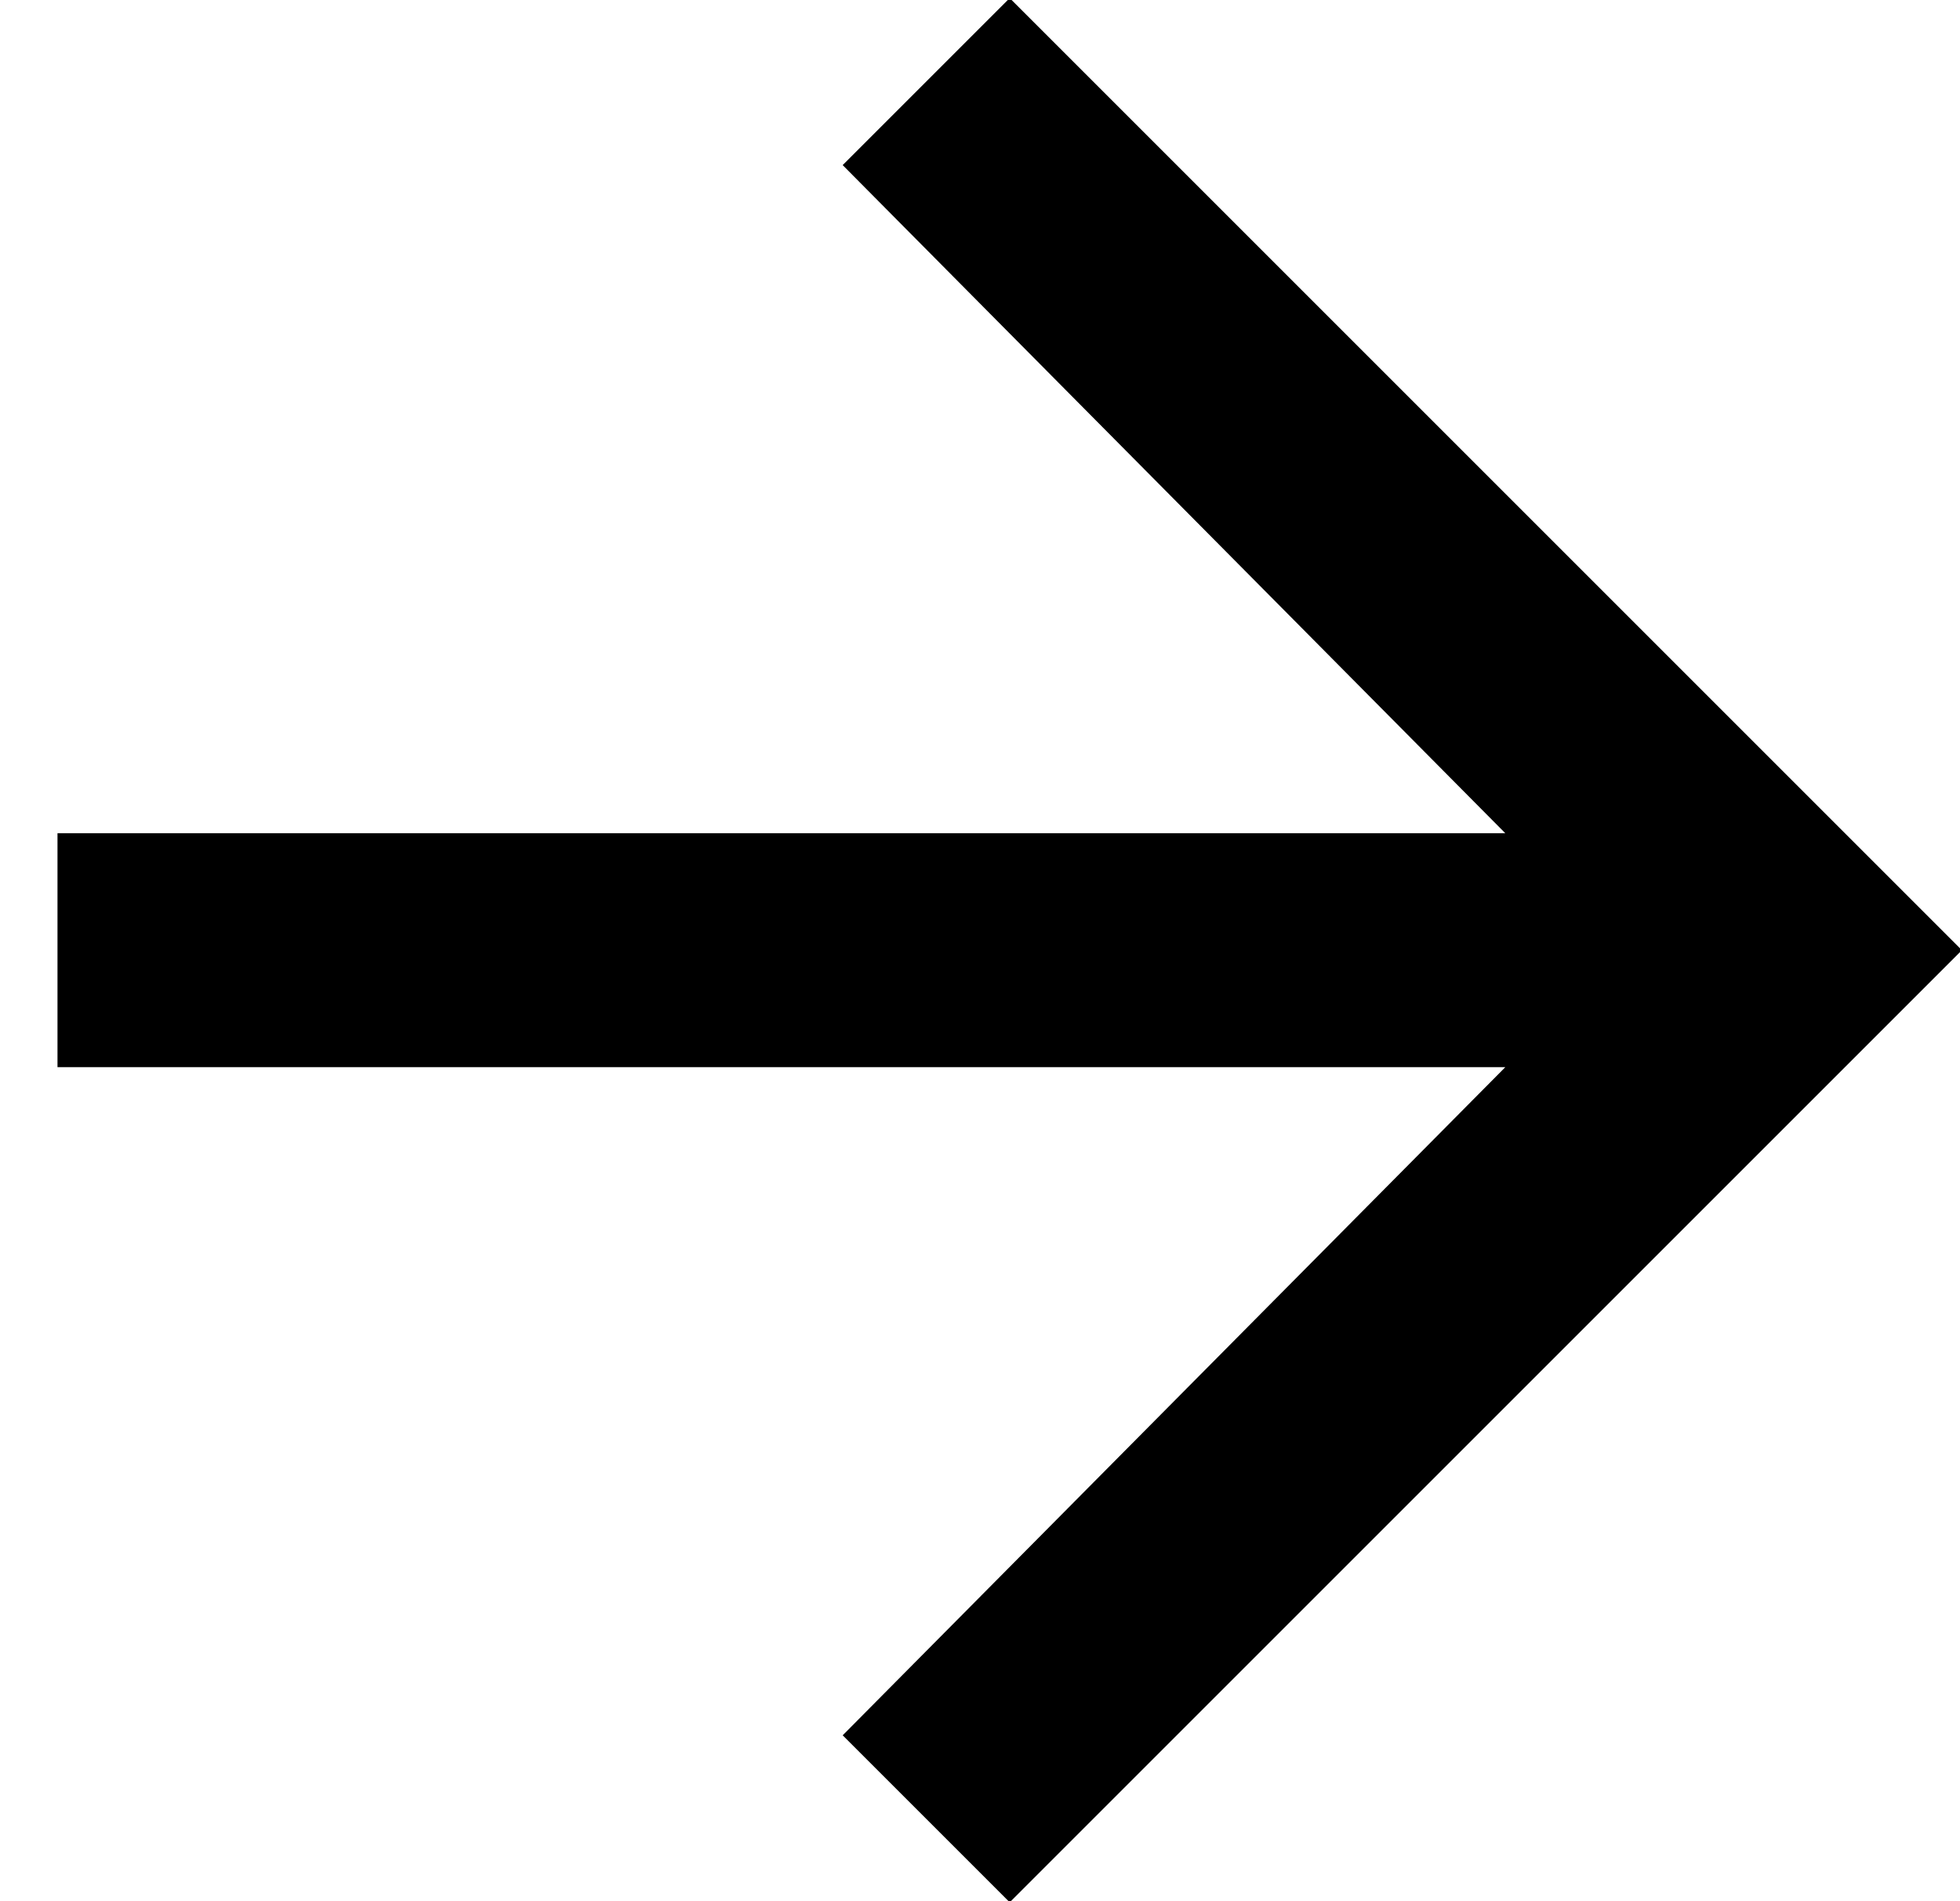
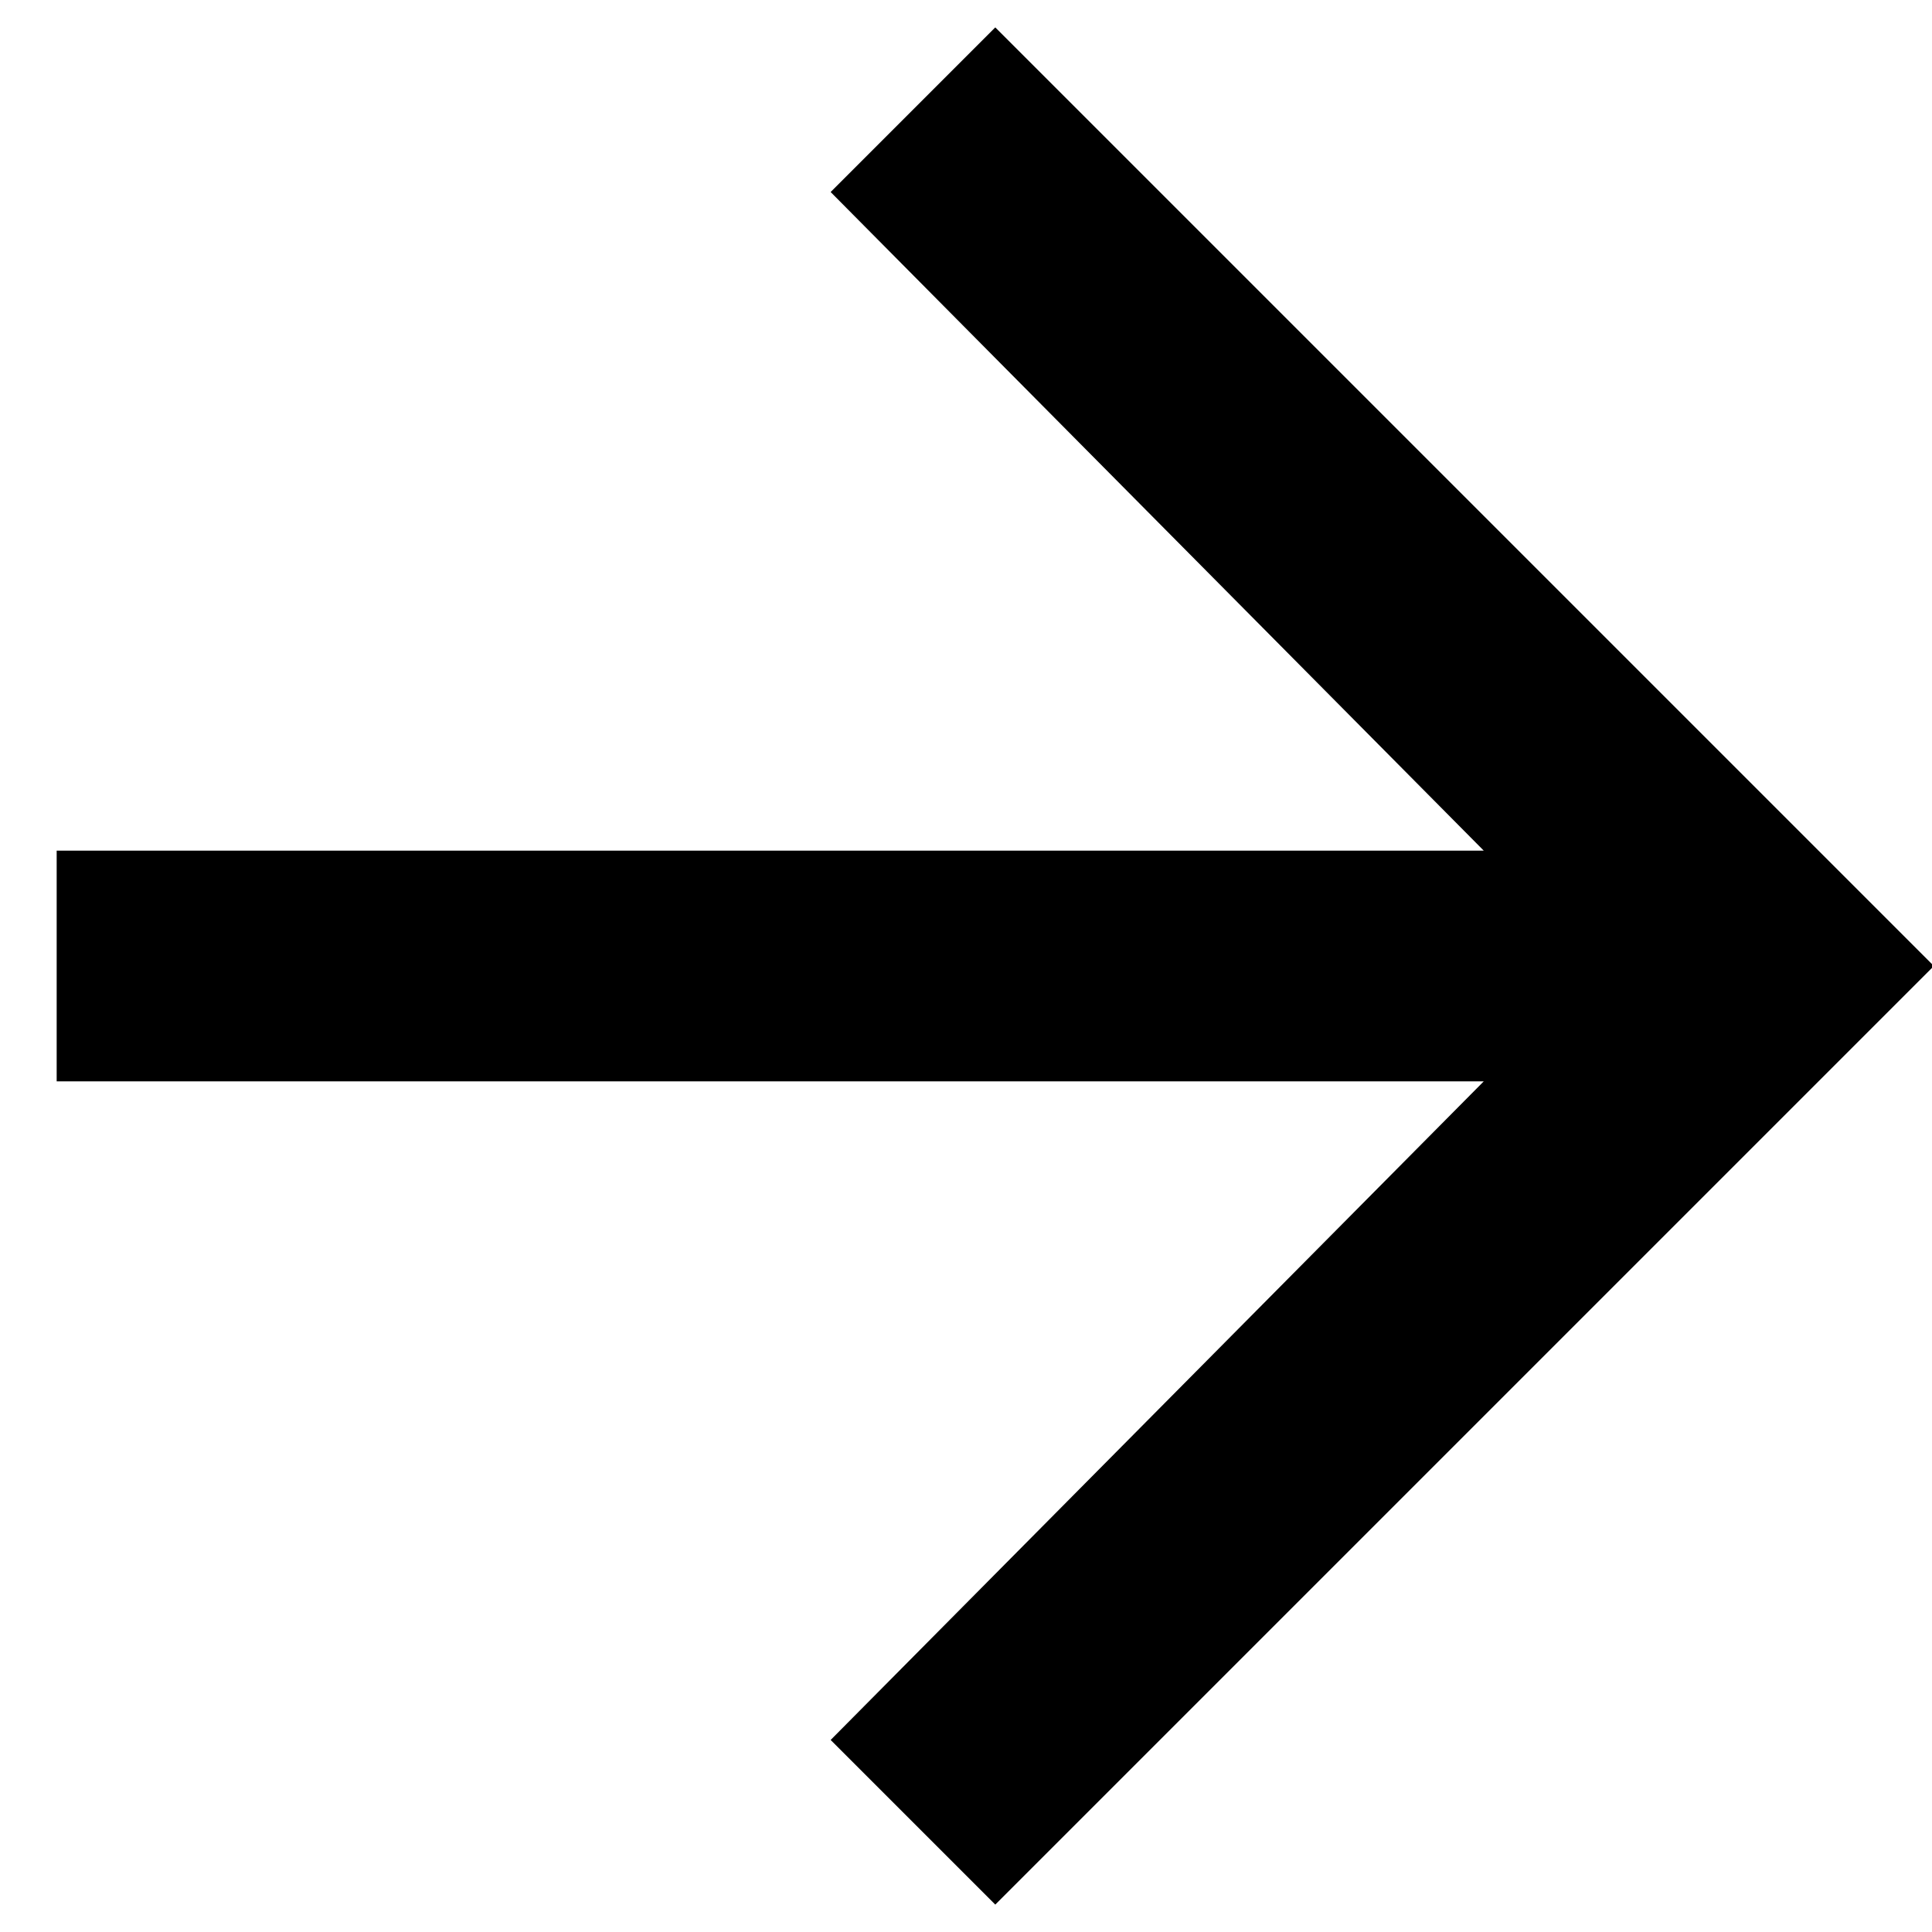
- <svg xmlns="http://www.w3.org/2000/svg" width="33px" height="32px" viewBox="0 0 33 32" version="1.1">
+ <svg xmlns="http://www.w3.org/2000/svg" width="24px" height="24px" viewBox="0 0 33 32" version="1.1">
  <defs />
  <g id="Page-1" stroke="none" stroke-width="1" fill="none" fill-rule="evenodd">
    <g id="arrow_back" transform="translate(17, 16) scale(-1, 1) translate(-17, -16) translate(-1, -2)" fill="#000000" fill-rule="nonzero">
      <polygon id="Shape" points="34.032 16.032 34.032 19.97 9.656 19.97 20.812 31.22 18 34.032 1.968 18 18 1.968 20.812 4.78 9.656 16.03 34.032 16.03" />
    </g>
  </g>
</svg>
